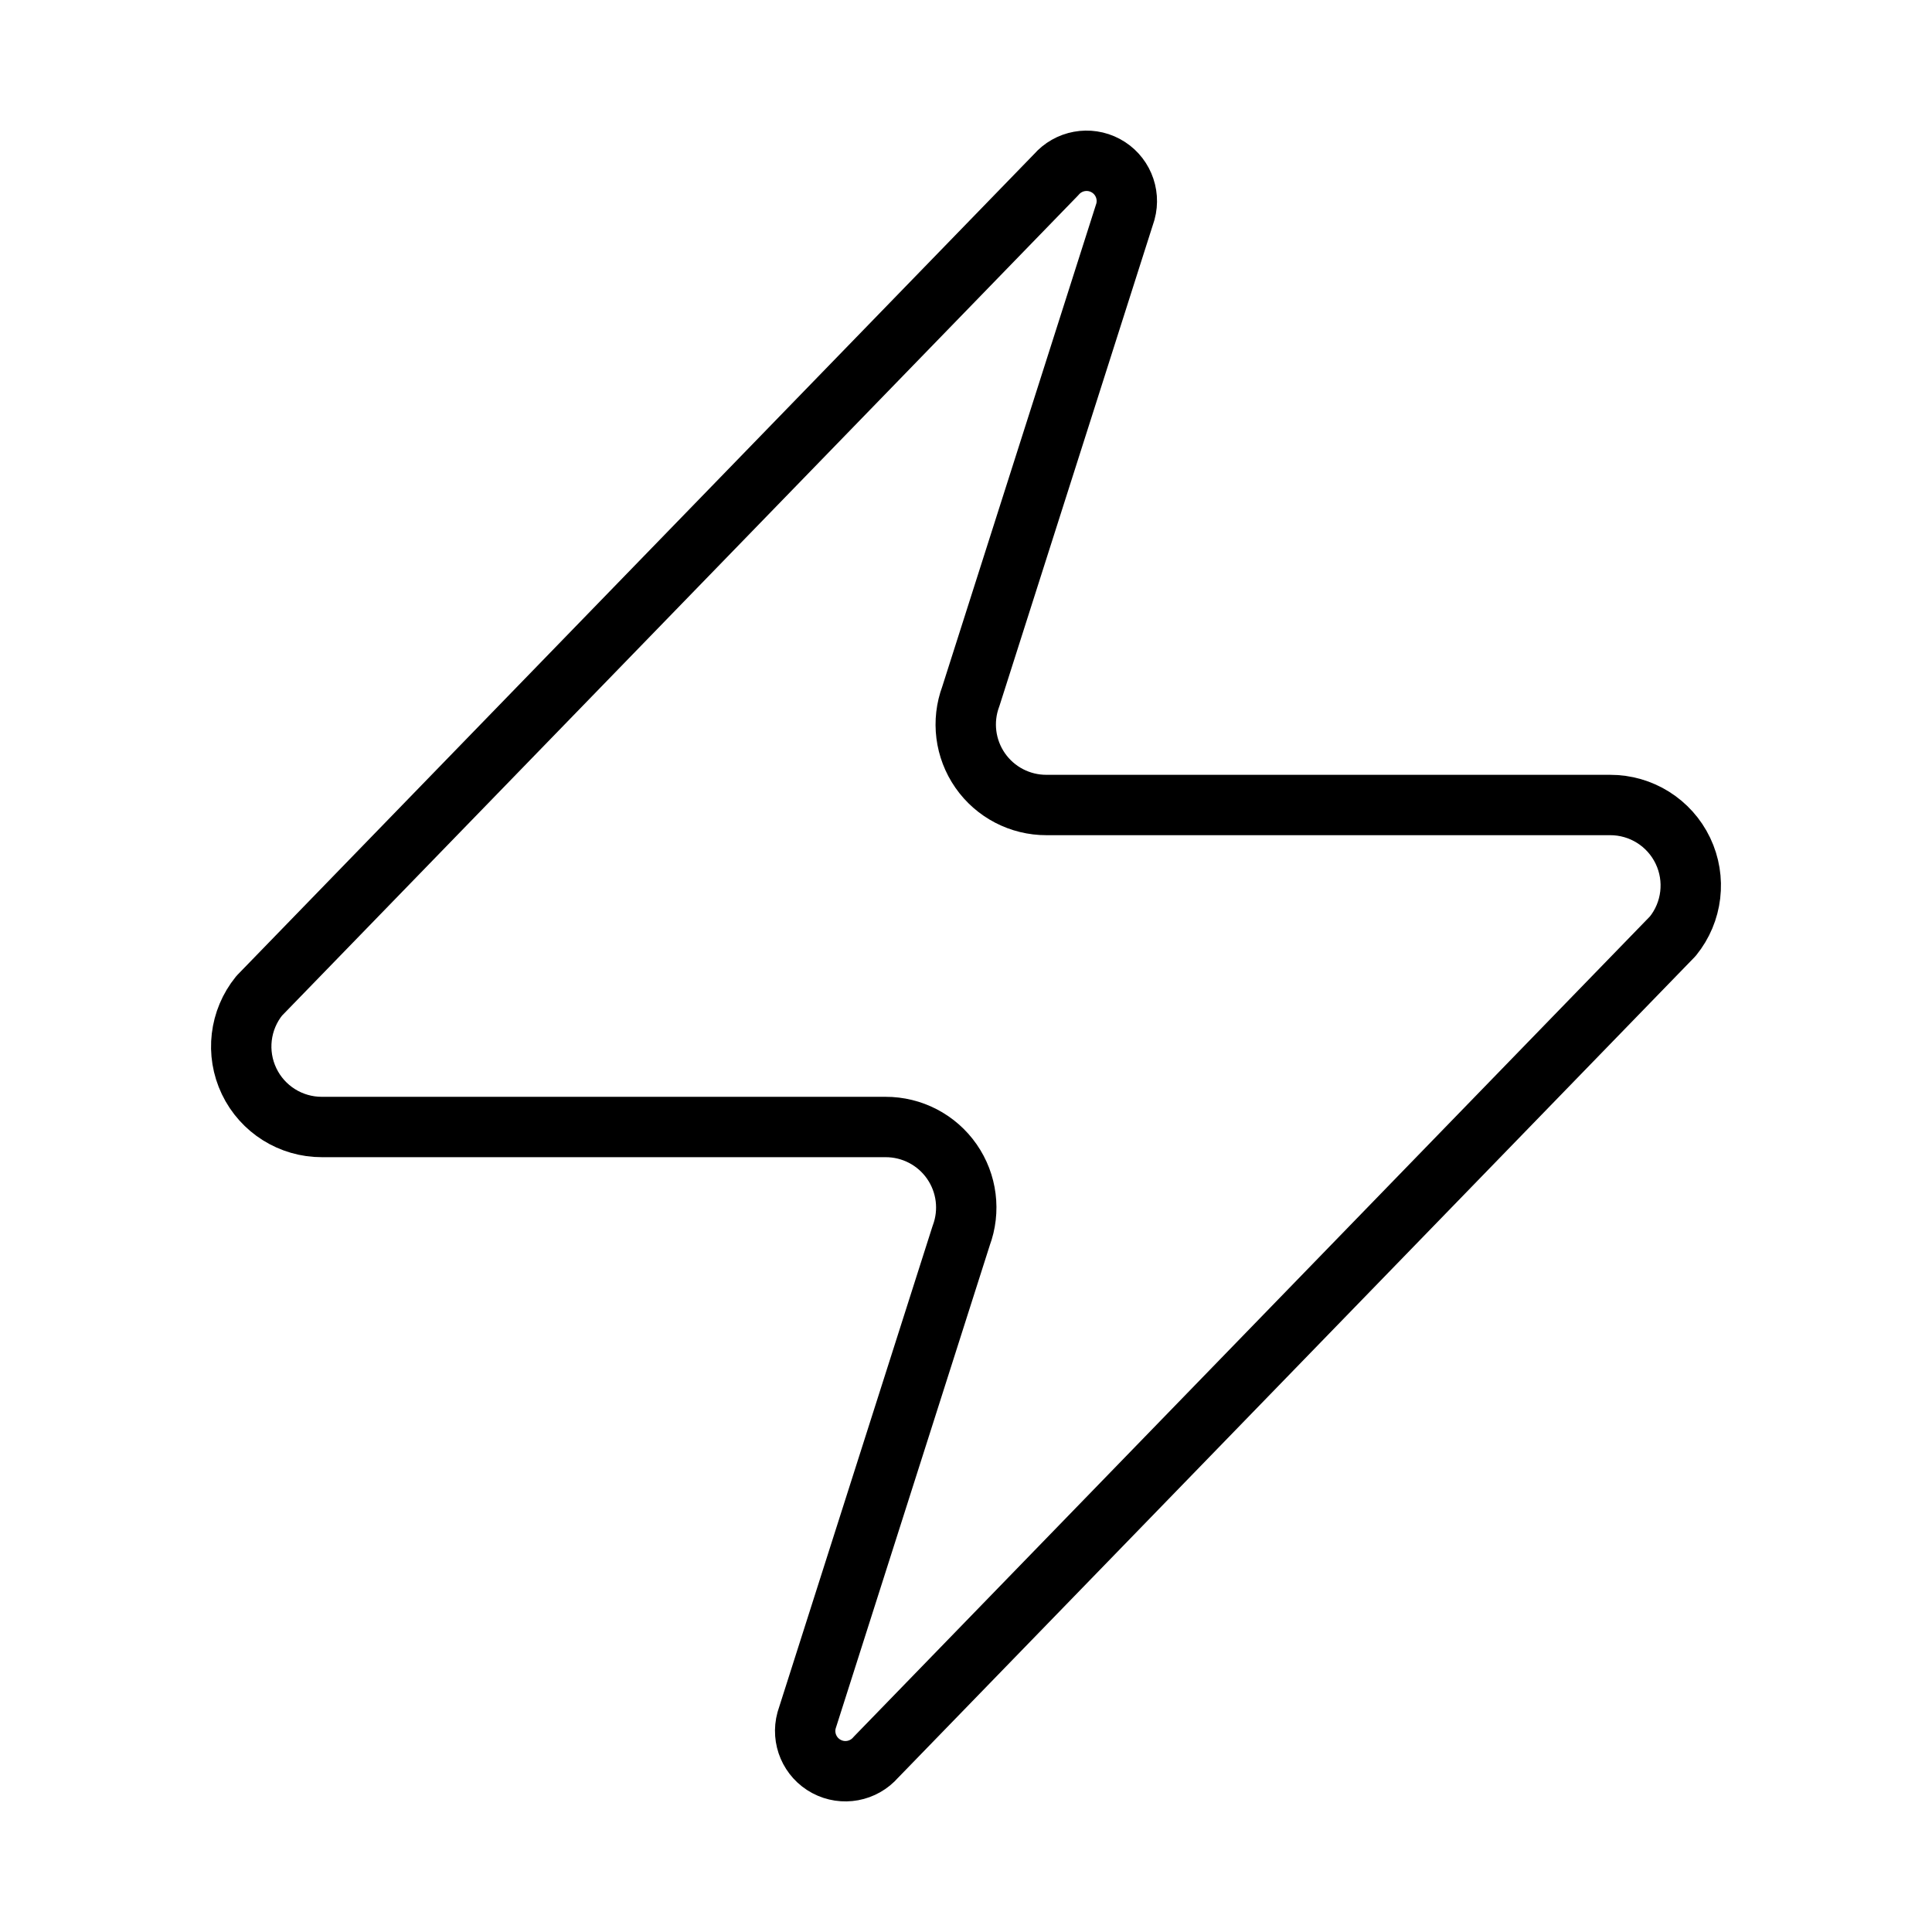
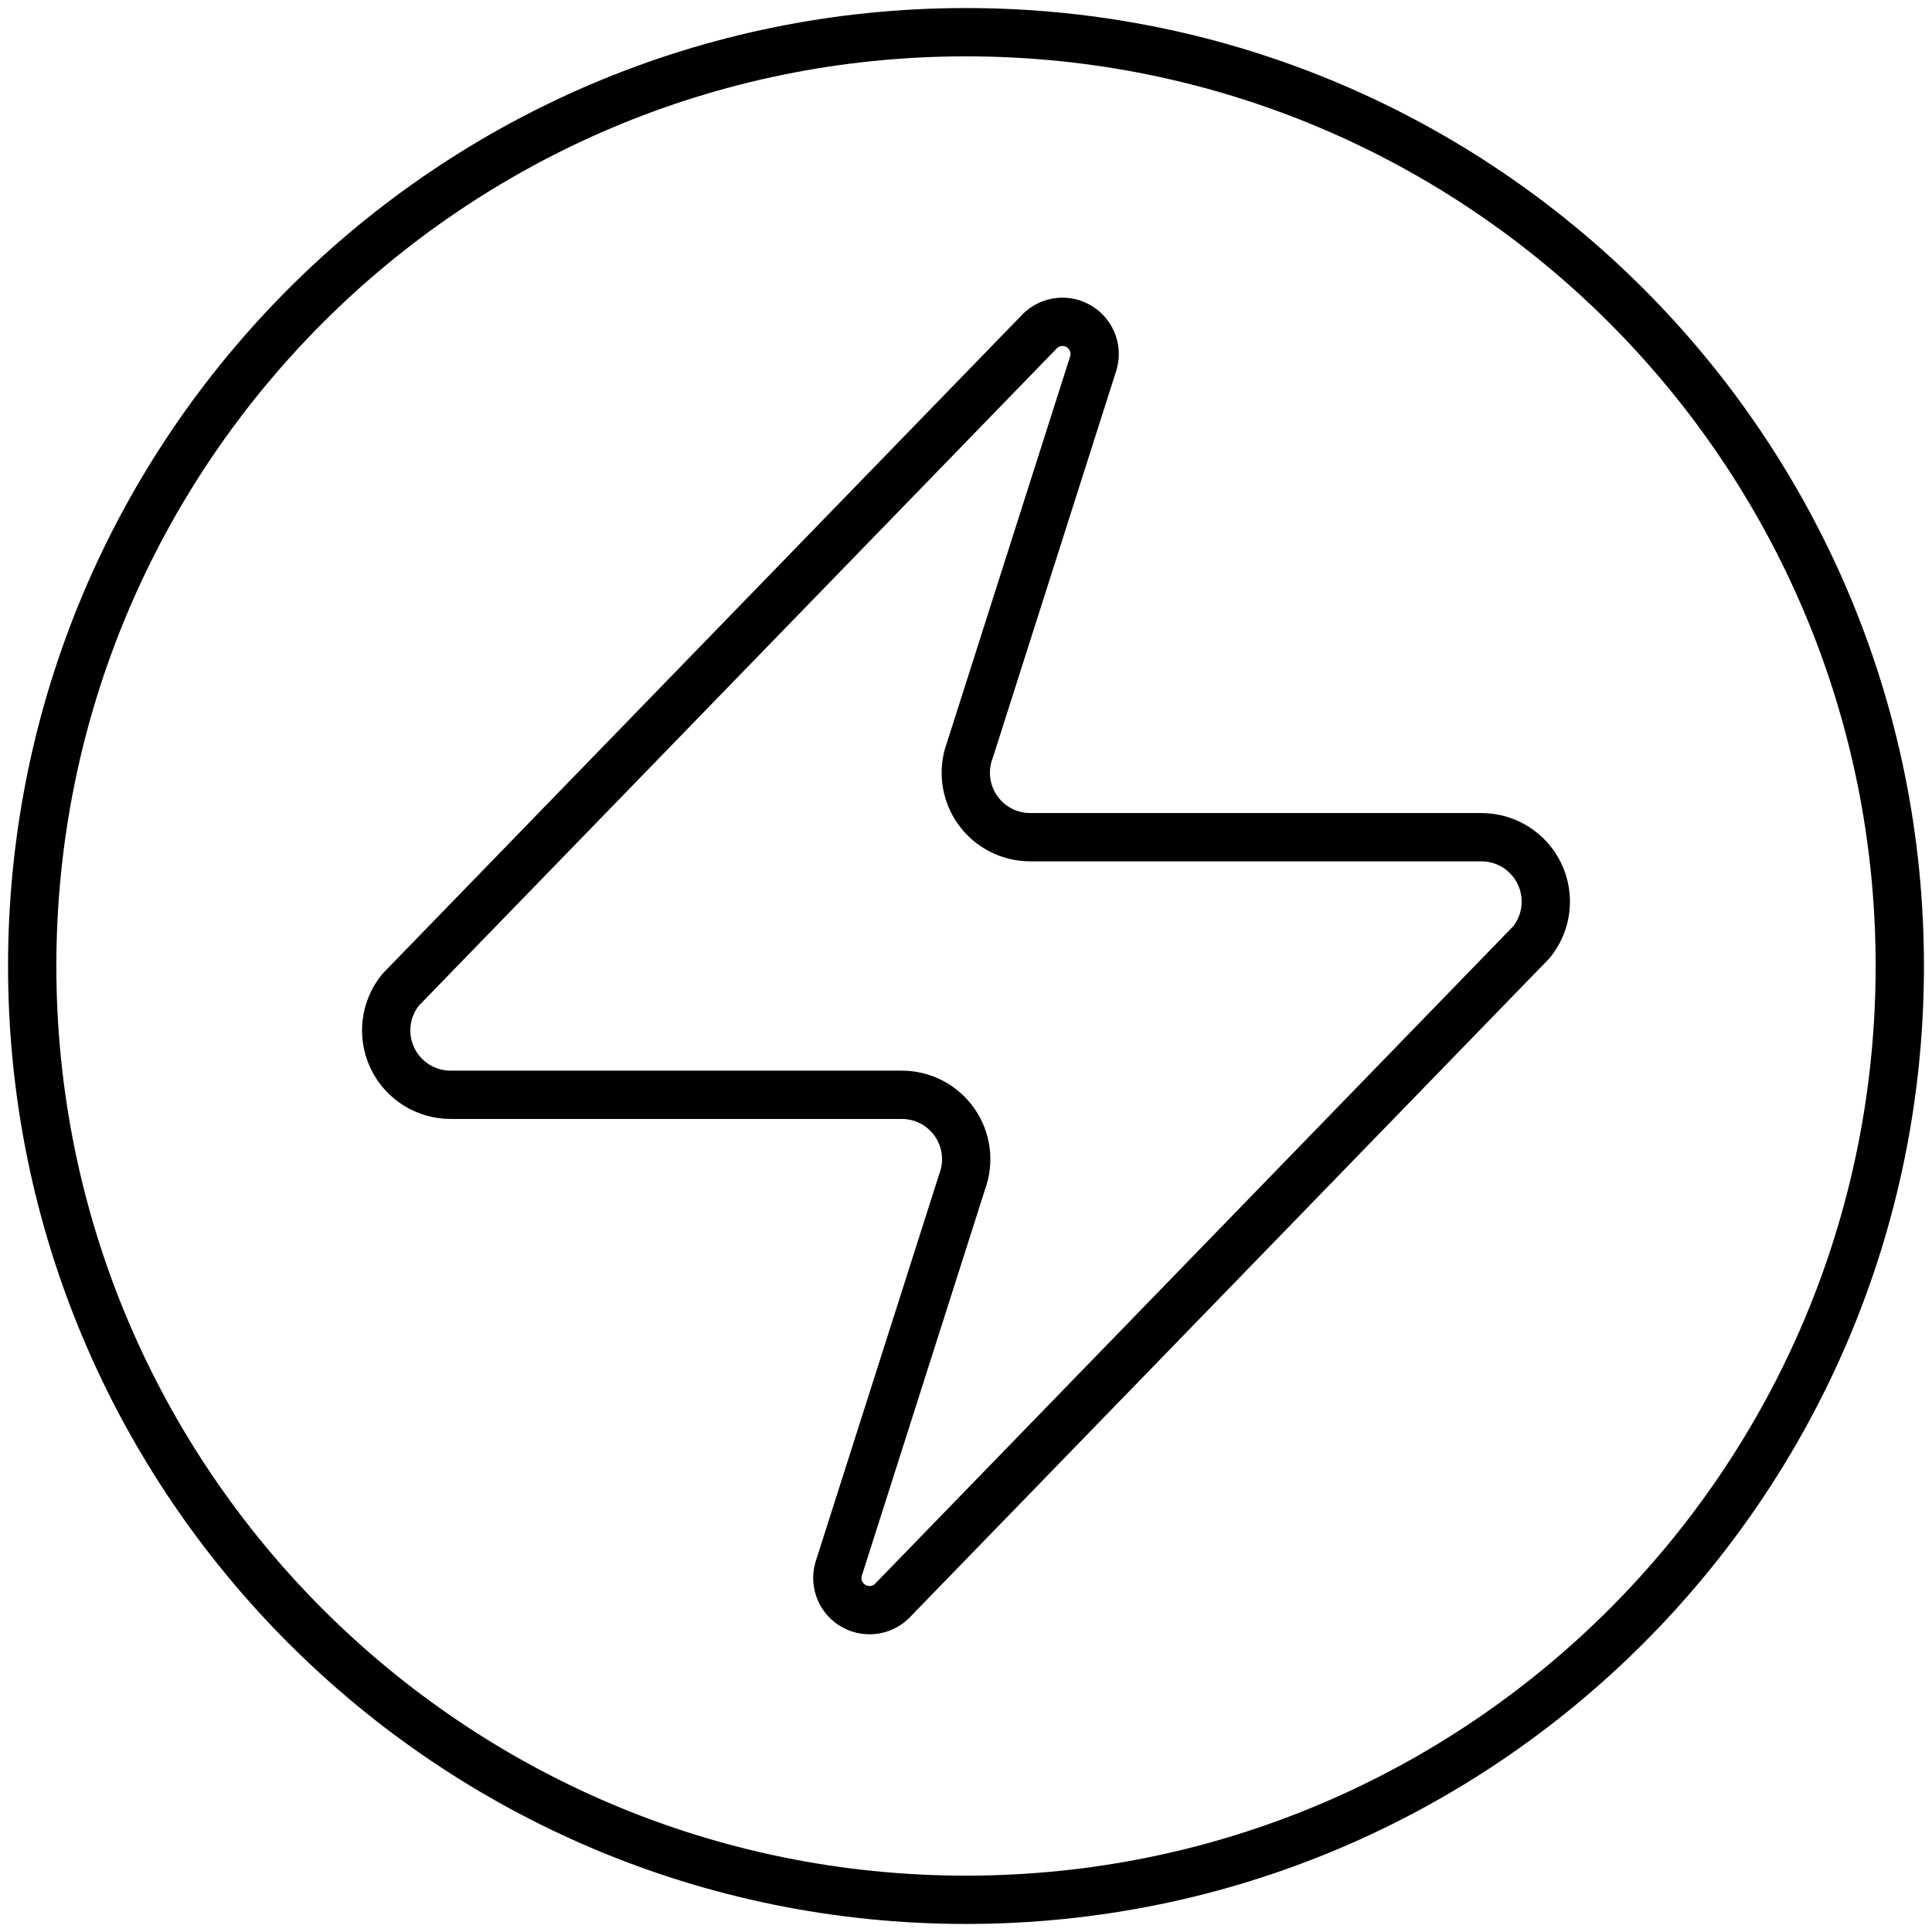
- <svg xmlns="http://www.w3.org/2000/svg" width="24" height="24" viewBox="0 0 24 24" fill="none" stroke="currentColor" stroke-width="0.75" stroke-linecap="round" stroke-linejoin="round">
+ <svg xmlns="http://www.w3.org/2000/svg" width="30" height="30" viewBox="-3 -3 30 30" fill="none" stroke="currentColor" stroke-width="0.75" stroke-linecap="round" stroke-linejoin="round">
+   <circle cx="12" cy="12" r="14.5" />
  <path d="M4 14a1 1 0 0 1-.78-1.63l9.9-10.2a.5.5 0 0 1 .86.46l-1.92 6.02A1 1 0 0 0 13 10h7a1 1 0 0 1 .78 1.63l-9.9 10.2a.5.5 0 0 1-.86-.46l1.92-6.02A1 1 0 0 0 11 14z" />
</svg>
